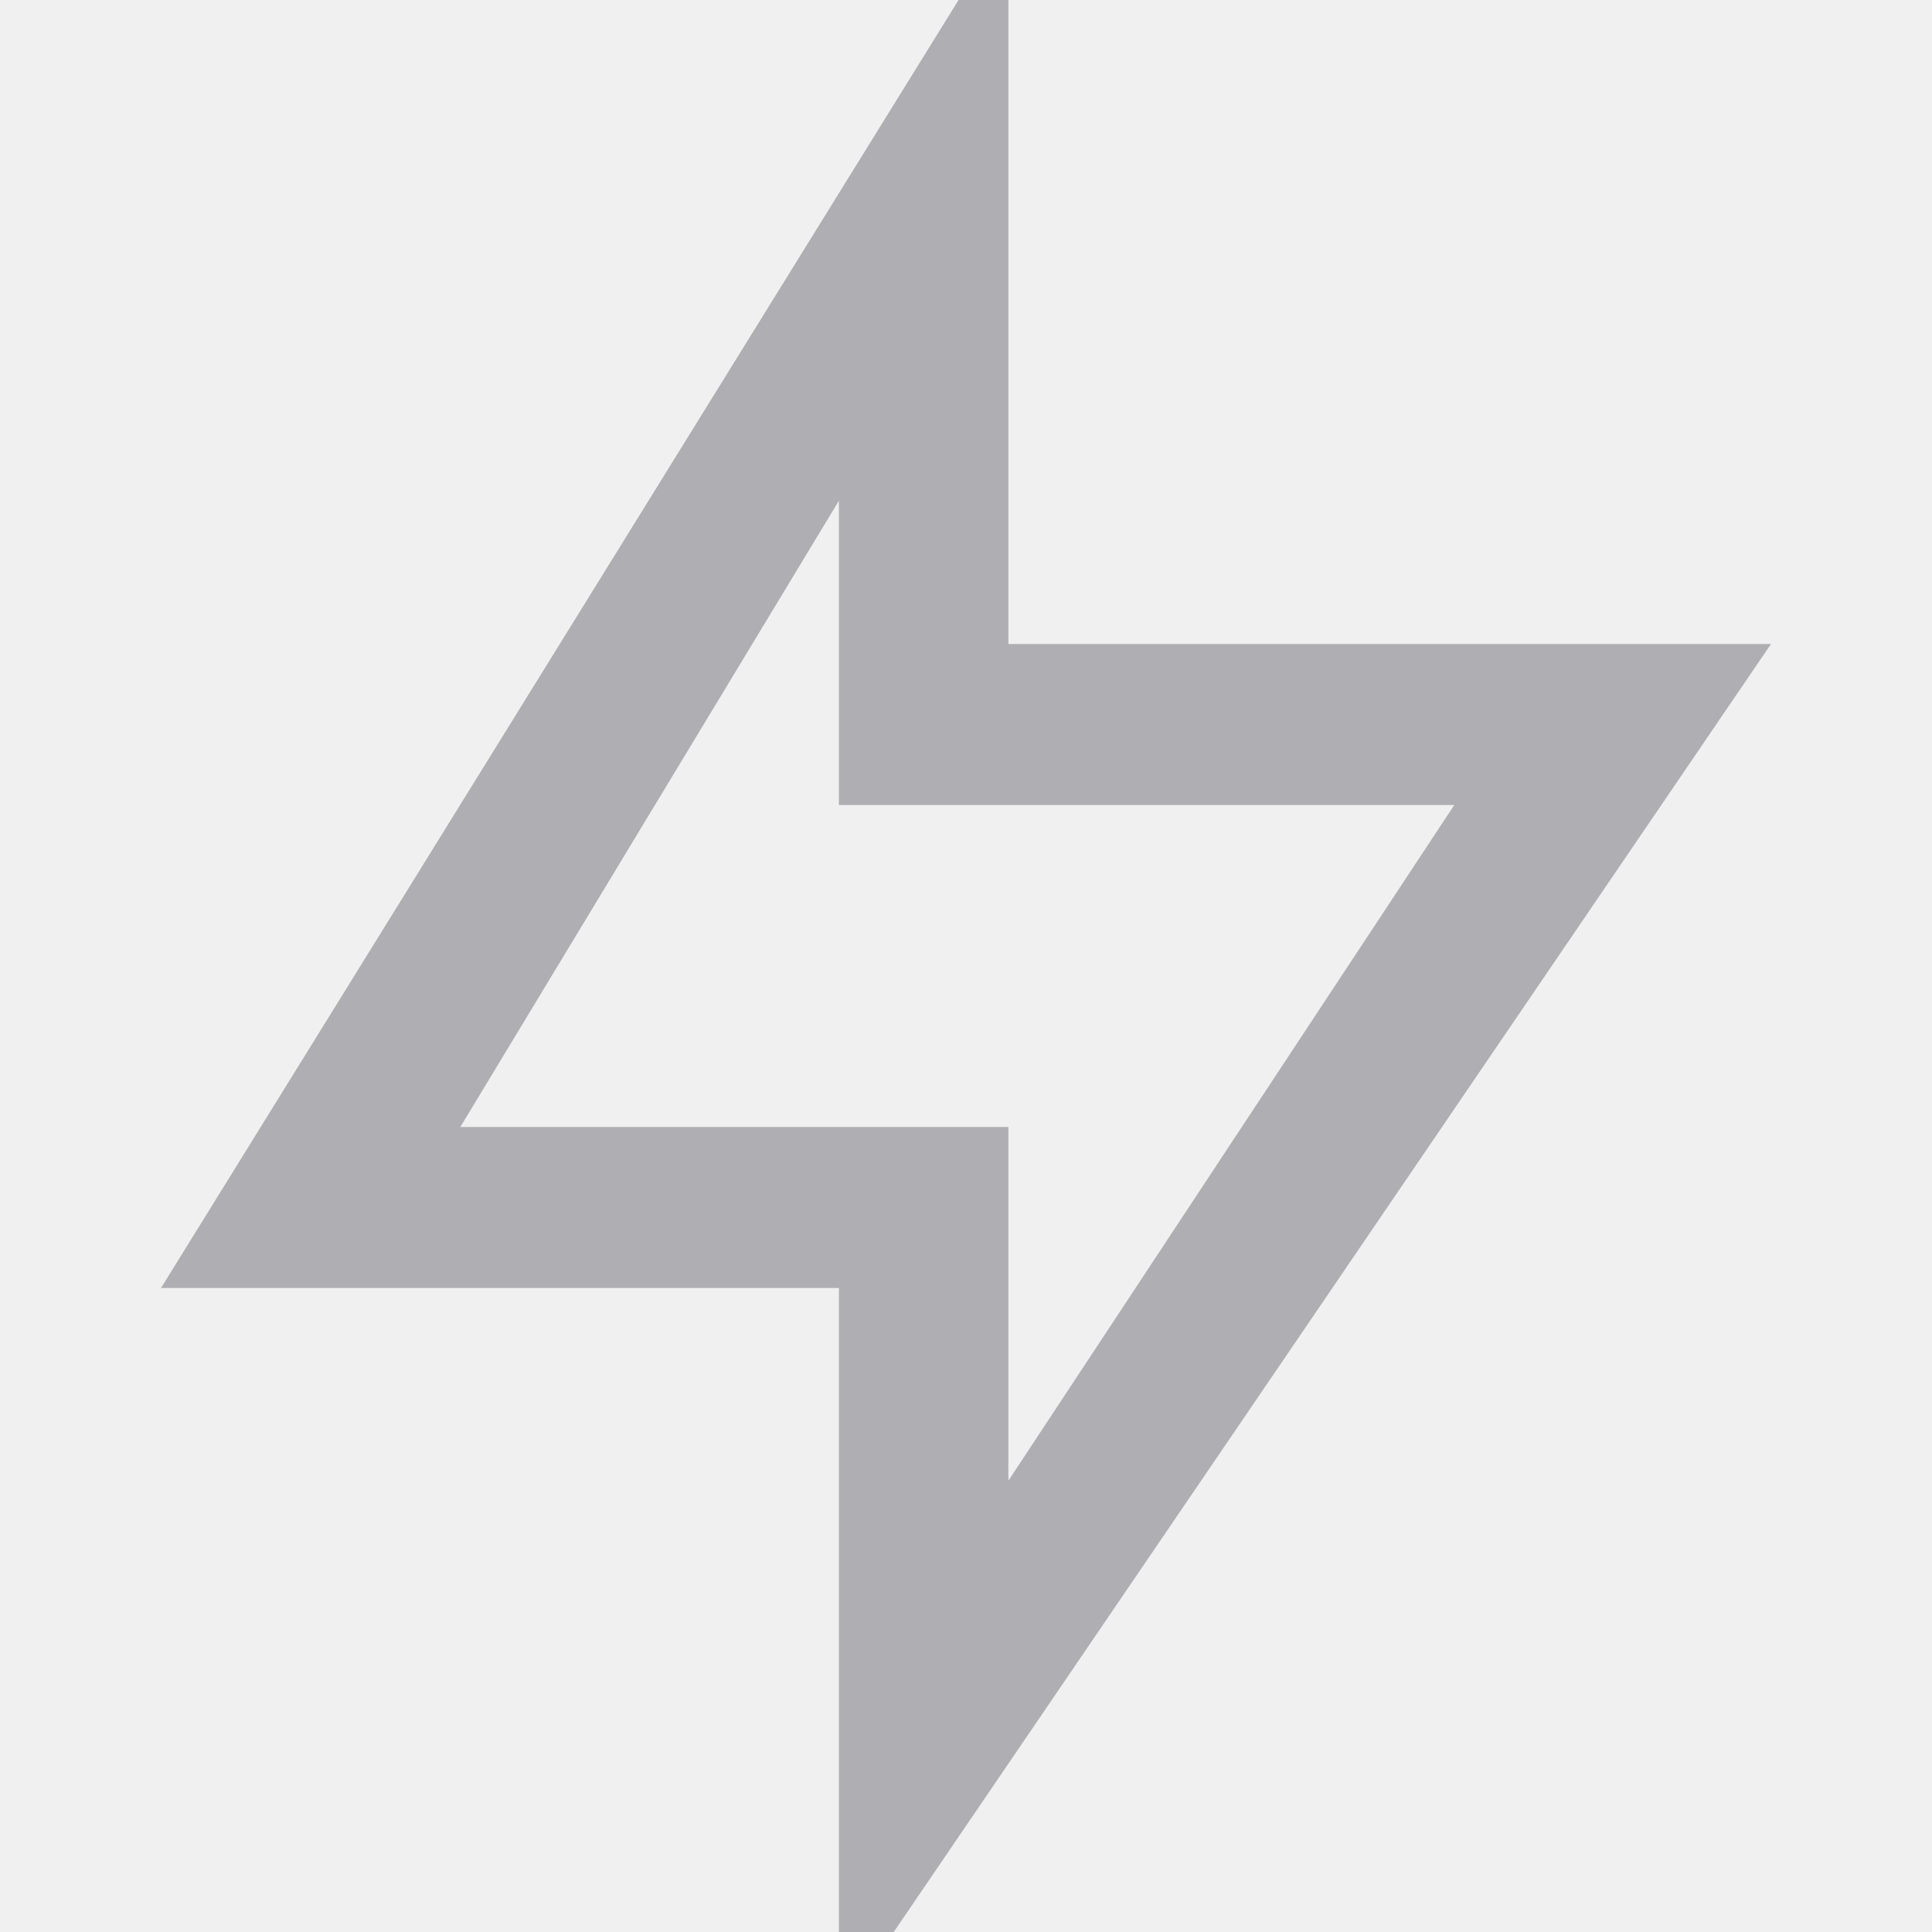
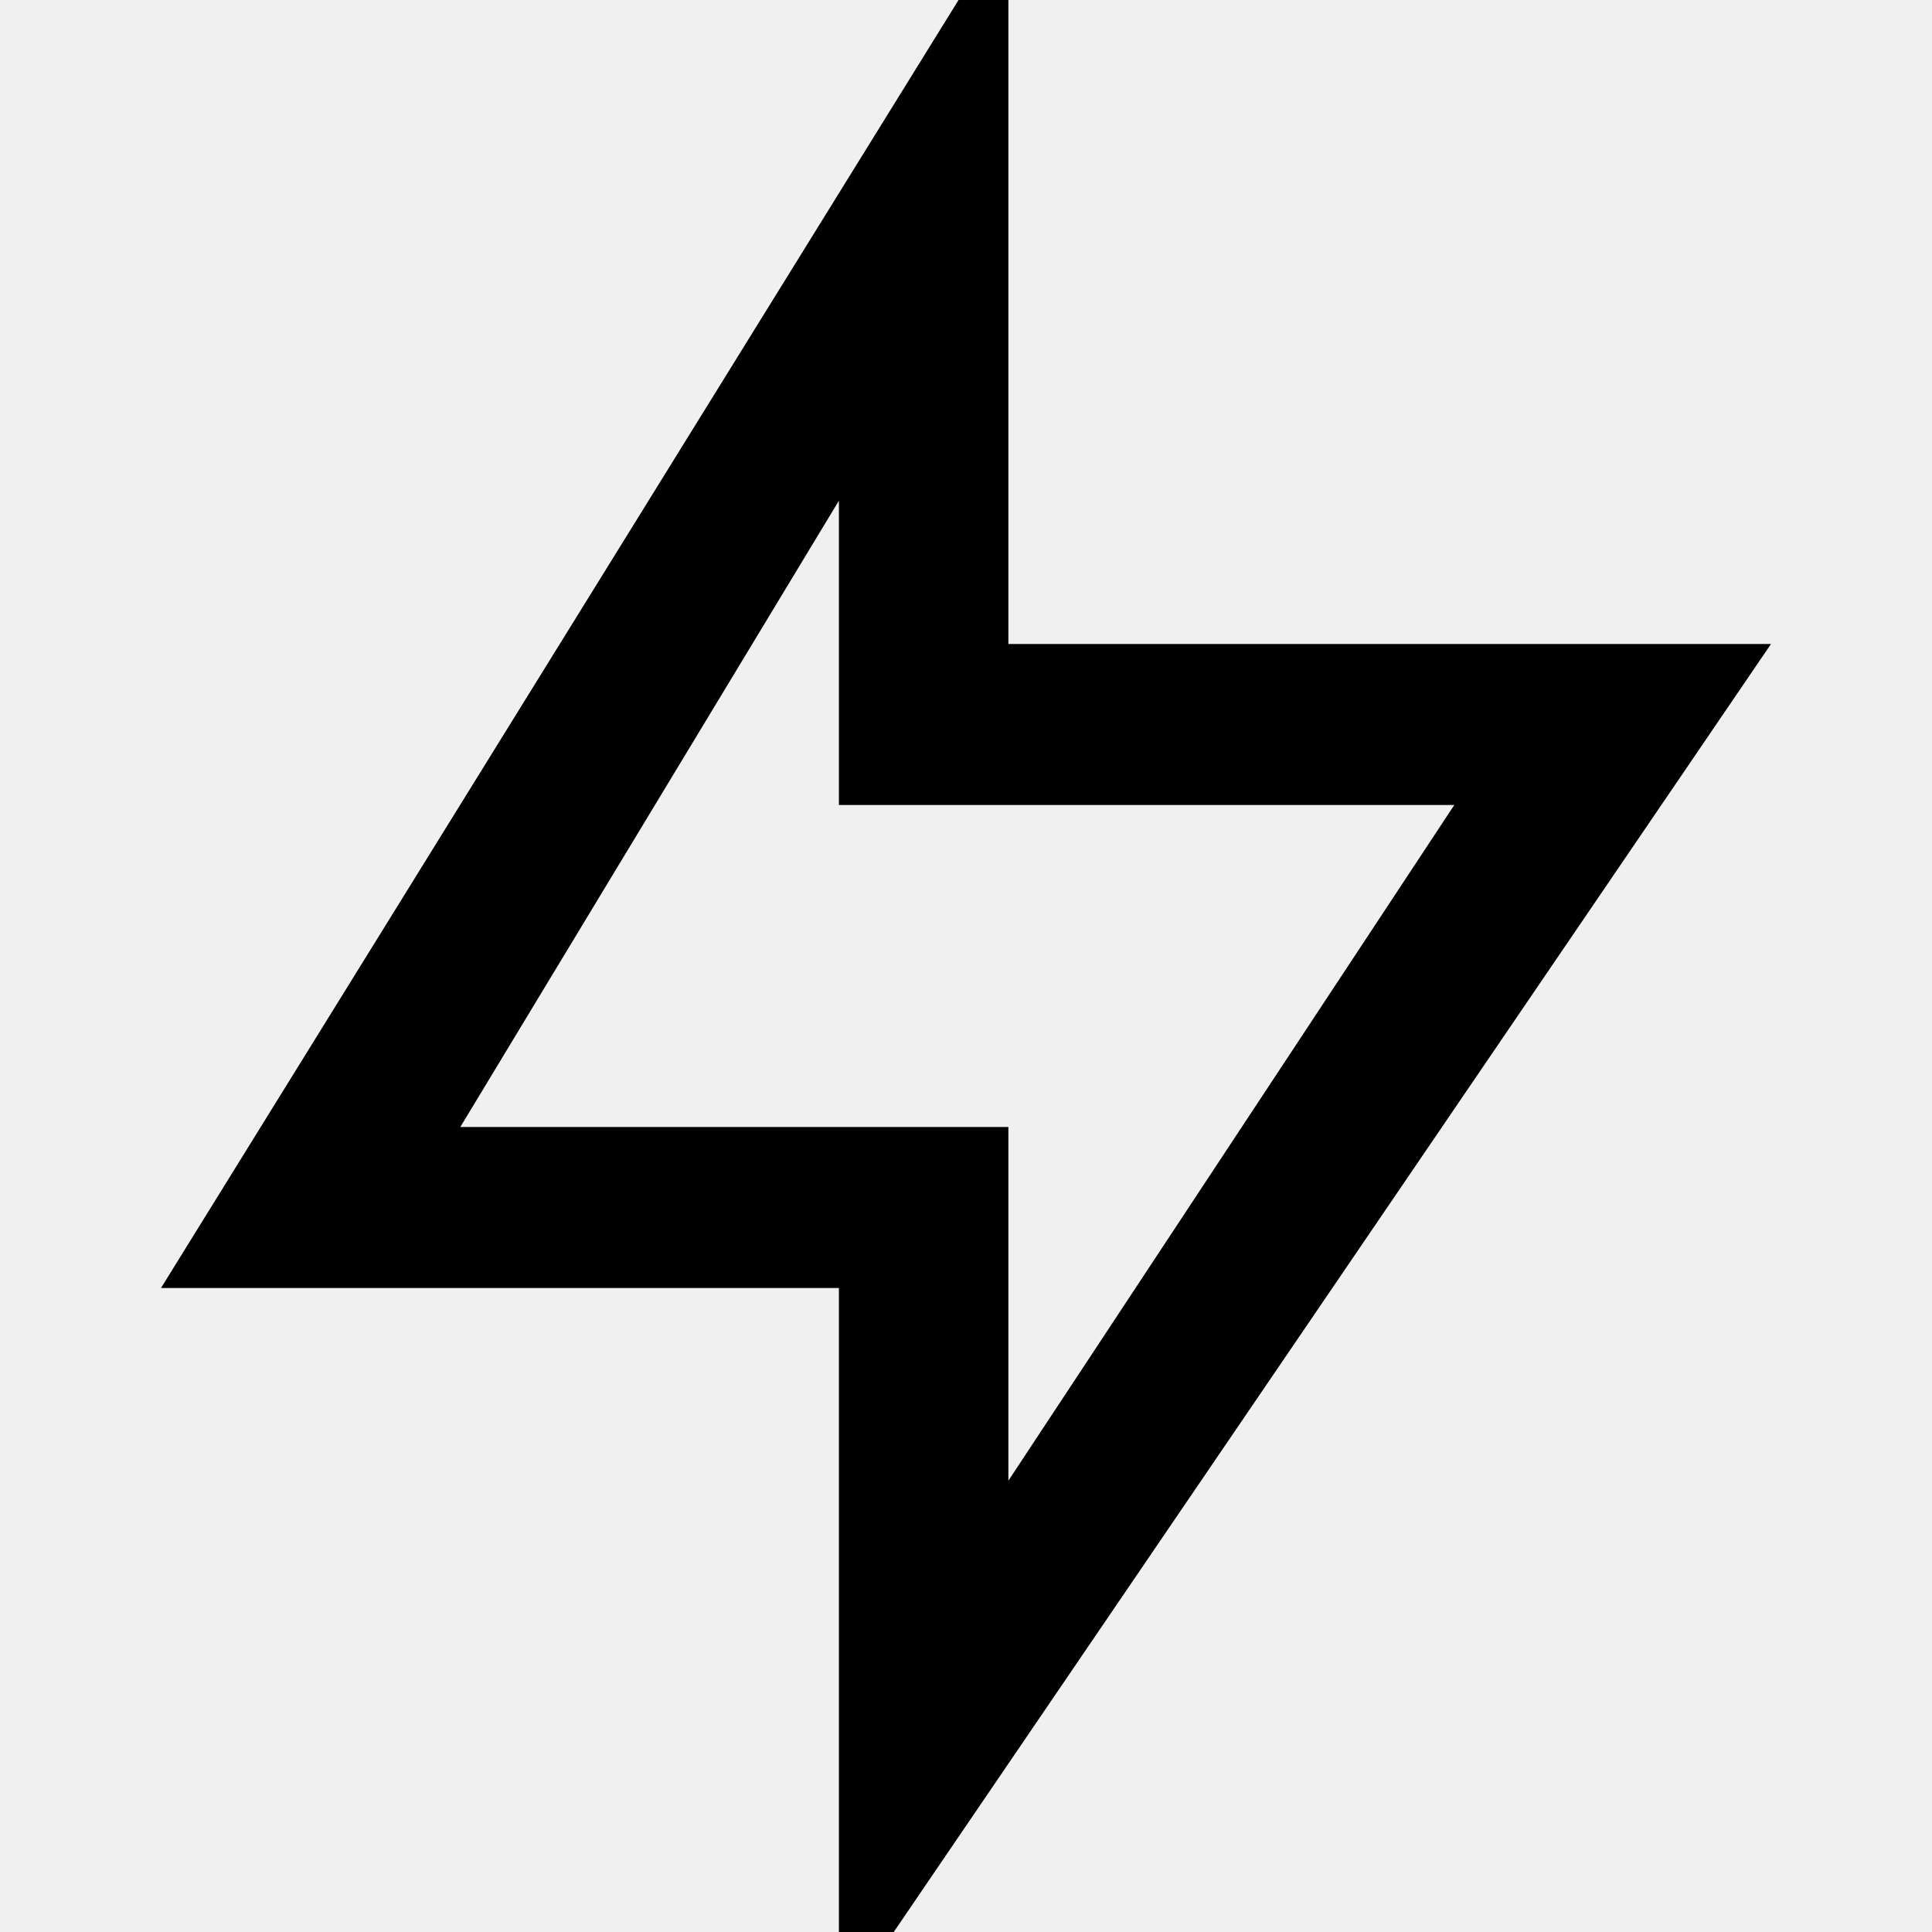
- <svg xmlns="http://www.w3.org/2000/svg" width="32" height="32" viewBox="0 0 32 32" fill="none">
+ <svg xmlns="http://www.w3.org/2000/svg" width="32" height="32" viewBox="0 0 32 32">
  <g clip-path="url(#clip0)">
-     <path d="M16.702 10.667H29.333L13.895 33.333V21.333H2.667L16.702 -1.333V10.667ZM13.895 13.333V8.293L7.624 18.667H16.702V24.525L24.088 13.333H13.895Z" fill="#AEAEB3" />
+     <path d="M16.702 10.667H29.333L13.895 33.333V21.333H2.667L16.702 -1.333V10.667ZM13.895 13.333V8.293L7.624 18.667H16.702V24.525L24.088 13.333H13.895Z" />
  </g>
  <defs>
    <clipPath id="clip0">
      <rect width="32" height="32" fill="white" />
    </clipPath>
  </defs>
</svg>
